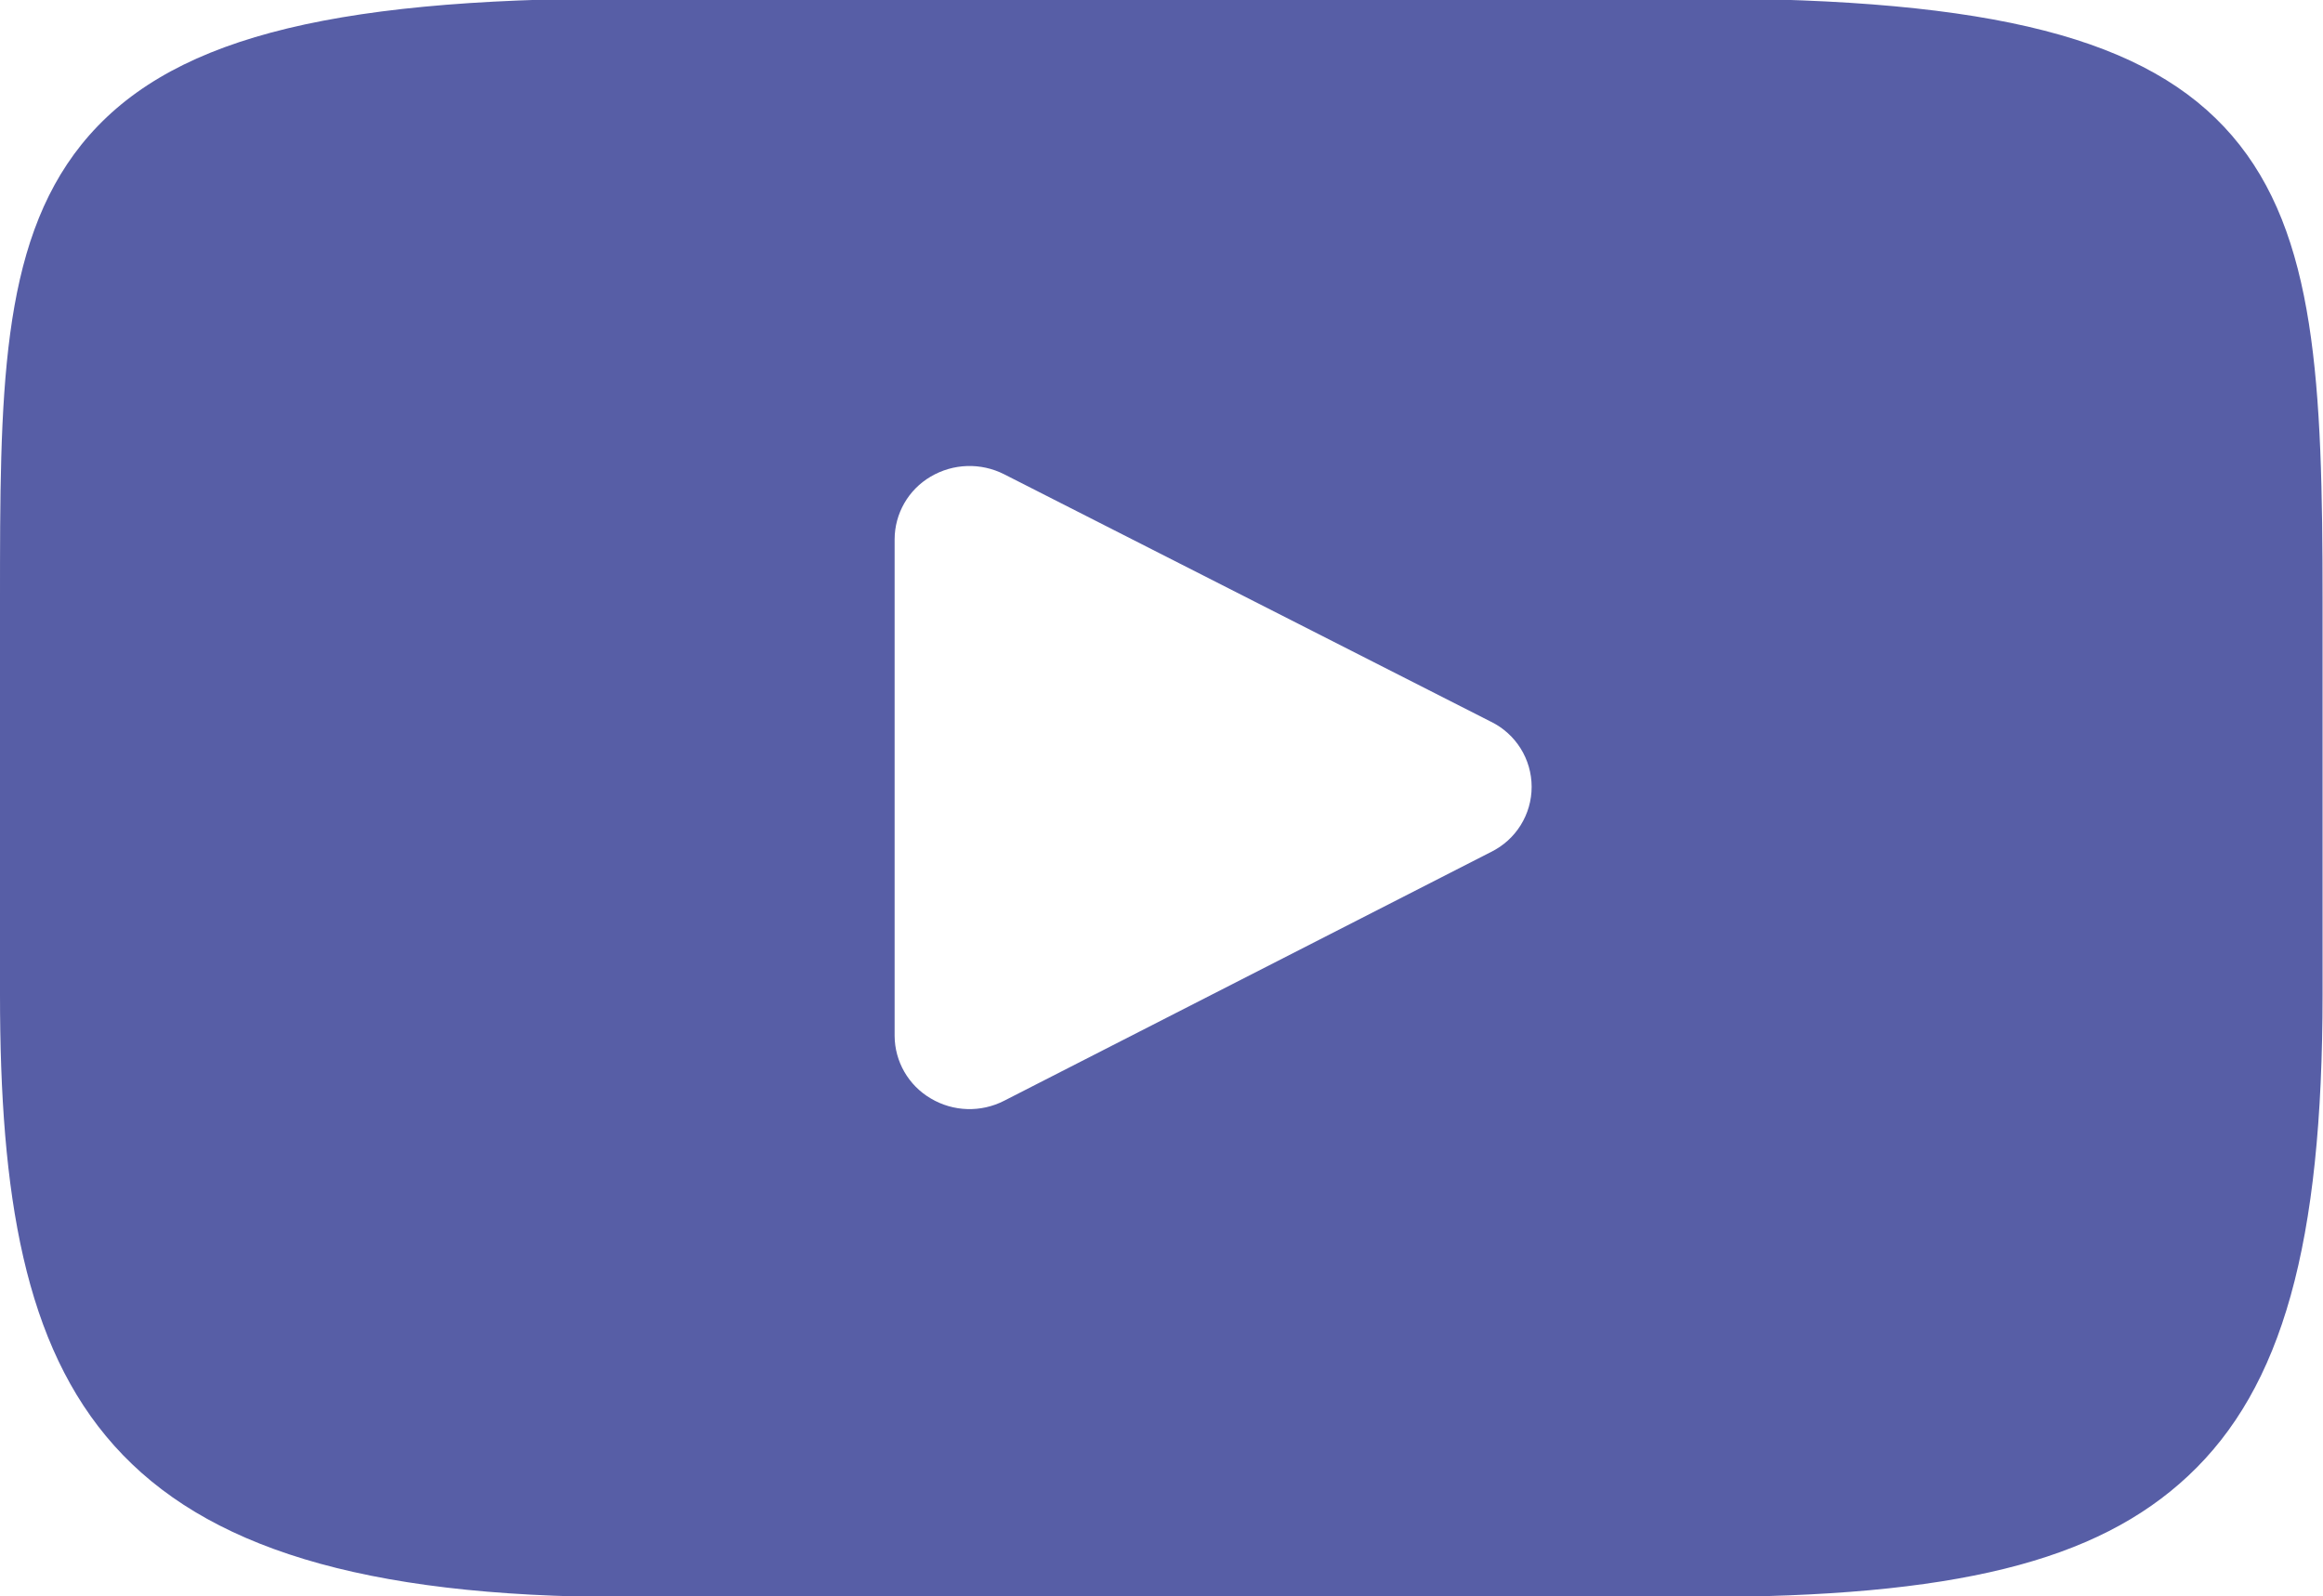
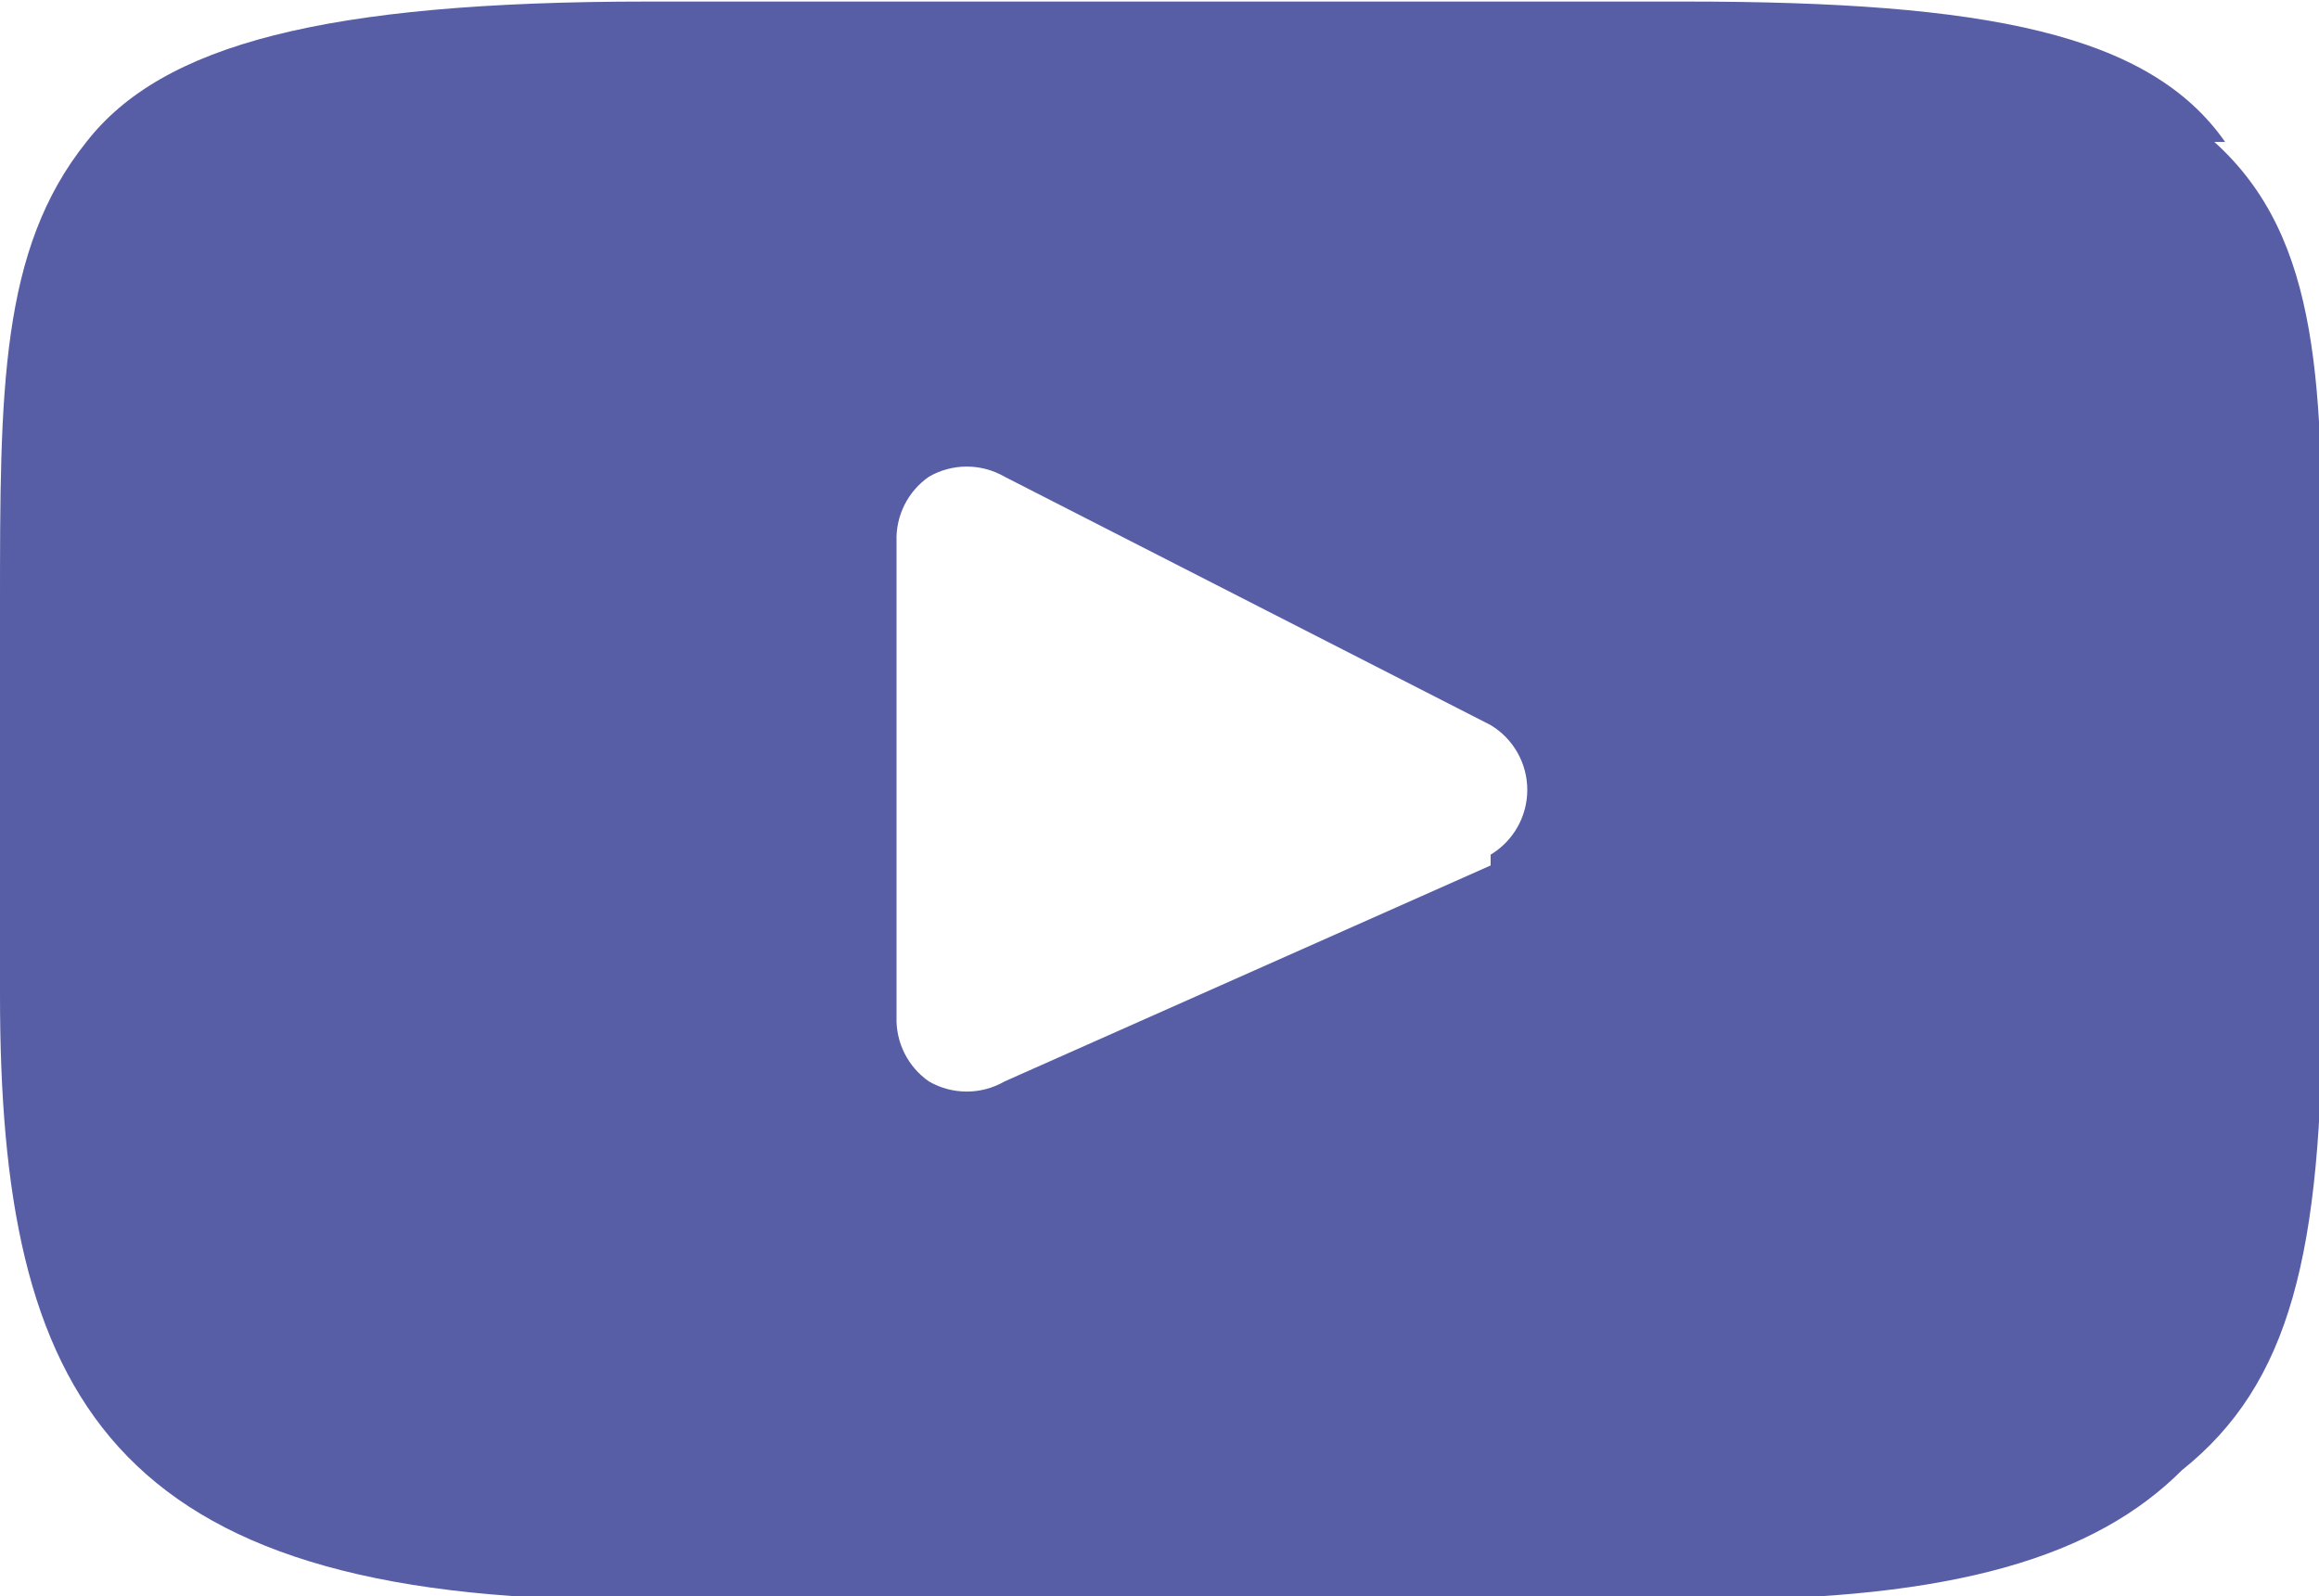
- <svg xmlns="http://www.w3.org/2000/svg" width="21.469" height="14.75" viewBox="0 0 21.469 14.75">
+ <svg xmlns="http://www.w3.org/2000/svg" width="21.5" height="14.8" viewBox="0 0 21.469 14.75">
  <defs>
-     <style>
-       .cls-1 {
-         fill: #575ea6;
-         fill-rule: evenodd;
-       }
-     </style>
+     <style>.cls-1 { fill: #575ea6; fill-rule: evenodd; }</style>
  </defs>
-   <path id="you" class="cls-1" d="M788.629,40.38c-0.775-.9-2.206-1.269-4.938-1.269h-9.917c-2.795,0-4.249.391-5.021,1.35C768,41.4,768,42.775,768,44.682v3.635c0,3.7.893,5.571,5.774,5.571h9.917c2.37,0,3.682-.324,4.532-1.12,0.871-.815,1.242-2.147,1.242-4.452V44.682C789.465,42.671,789.407,41.285,788.629,40.38ZM781.781,47l-4.5,2.3a0.7,0.7,0,0,1-.679-0.021,0.675,0.675,0,0,1-.334-0.579v-4.59a0.674,0.674,0,0,1,.333-0.579,0.707,0.707,0,0,1,.679-0.022l4.5,2.288A0.67,0.67,0,0,1,781.781,47Z" transform="translate(-768 -39.125)" />
+   <path id="you" class="cls-1" d="M20.6 1.3c-.7-1-2.2-1.3-5-1.3H6C3 0 1.5.4.8 1.3 0 2.3 0 3.6 0 5.6v3.6c0 3.7 1 5.6 5.8 5.6h10c2.3 0 3.6-.4 4.4-1.2 1-.8 1.3-2 1.3-4.4V5.6c0-2 0-3.4-1-4.3zM13.8 8L9.3 10a.7.7 0 0 1-.7 0 .7.7 0 0 1-.3-.6V5a.7.7 0 0 1 .3-.6.7.7 0 0 1 .7 0l4.5 2.3a.7.7 0 0 1 0 1.2z" />
</svg>
